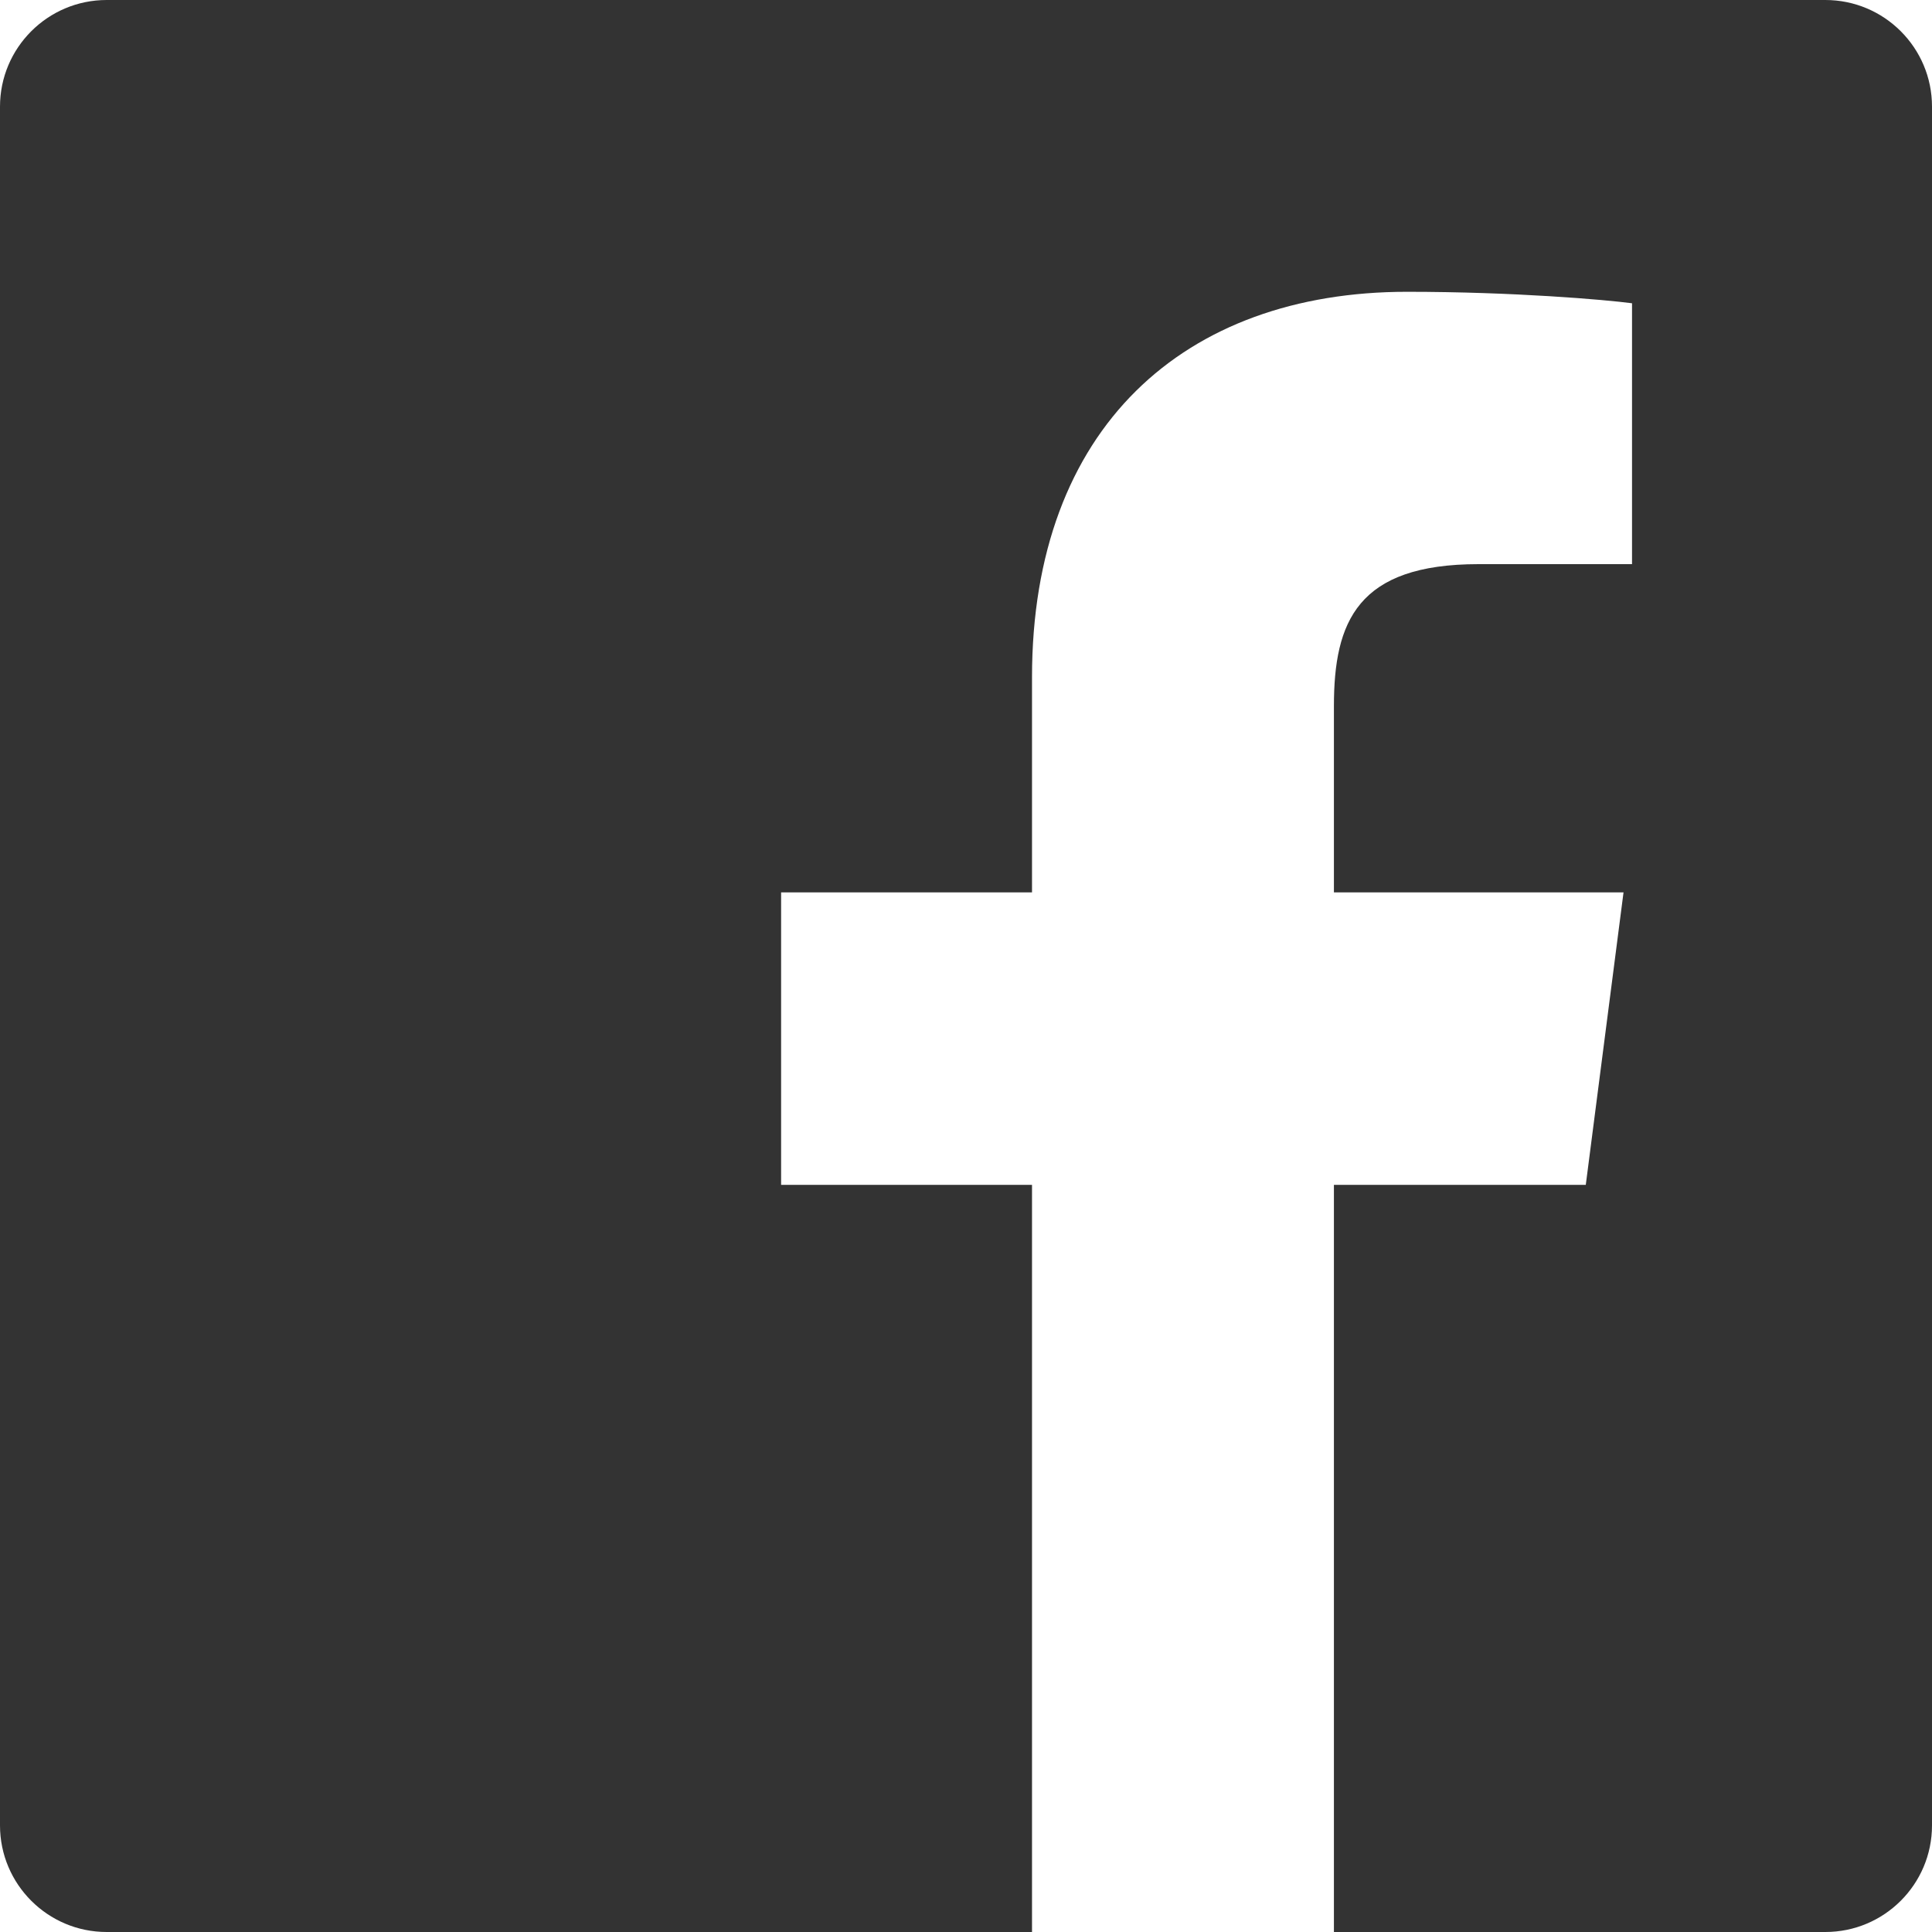
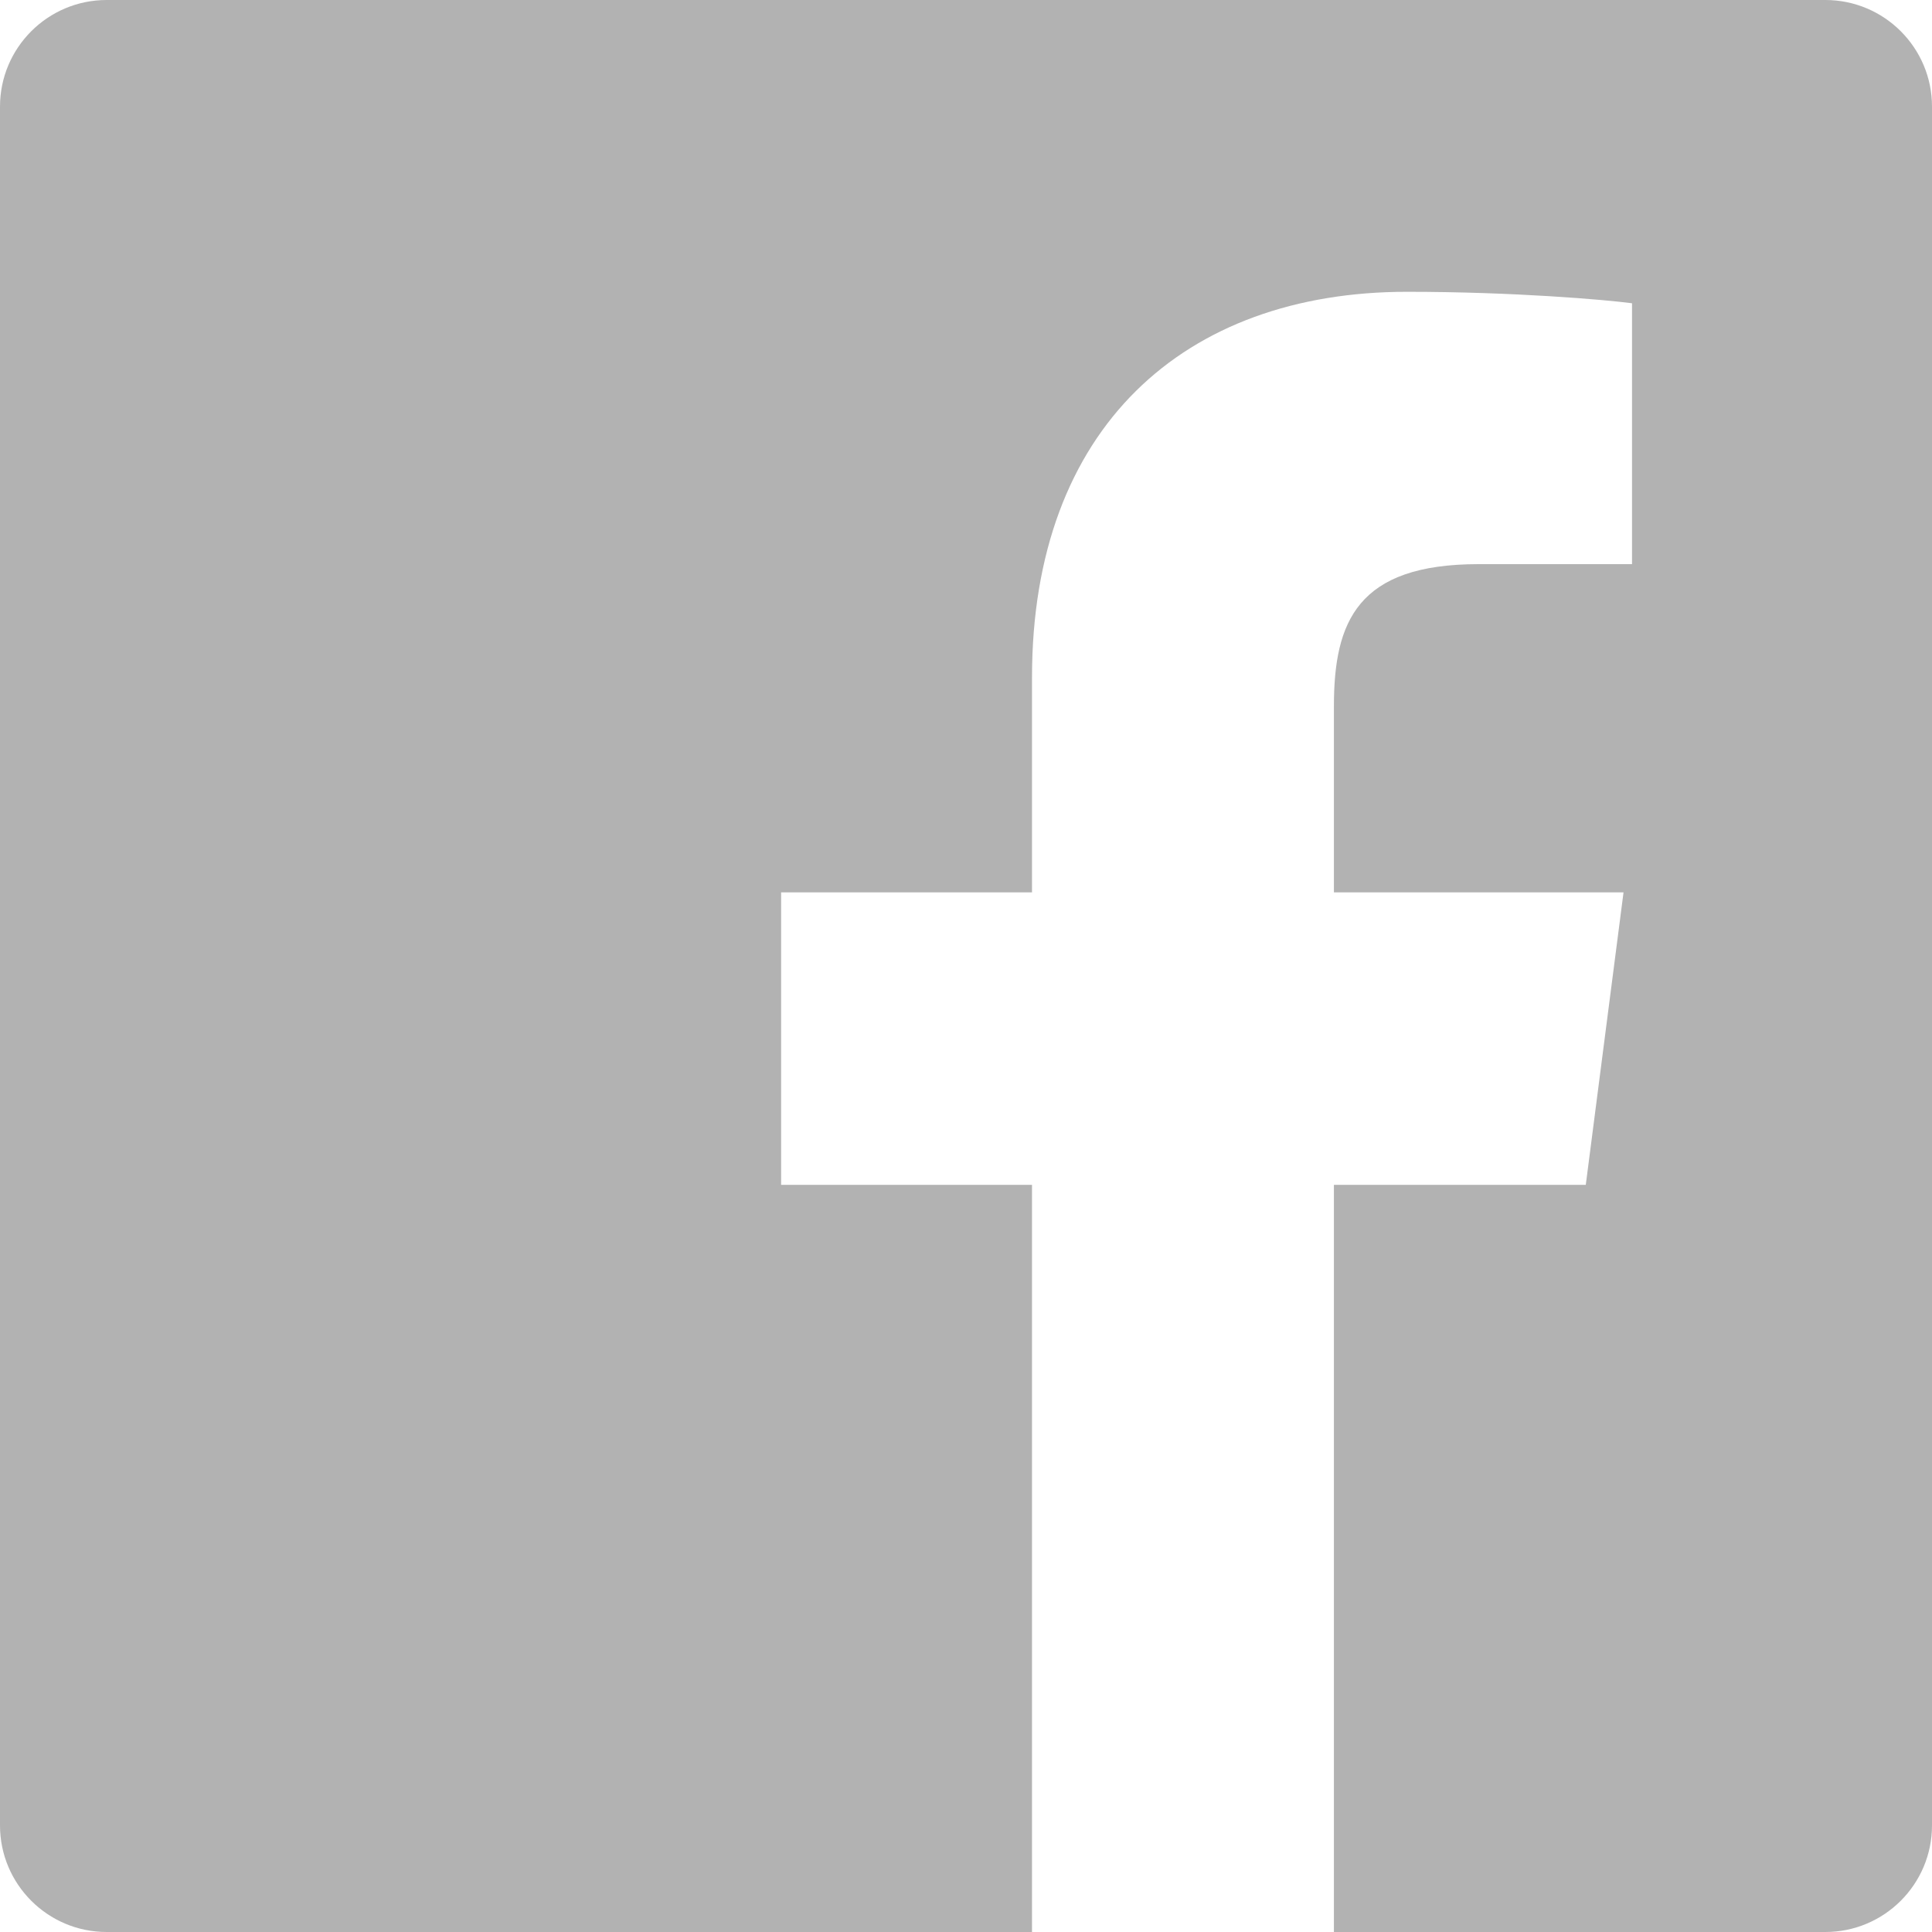
<svg xmlns="http://www.w3.org/2000/svg" width="30" height="30" viewBox="0 0 30 30" fill="none">
-   <path d="M28.344 3.39346e-08H1.655C0.741 0.001 -0 0.742 3.39346e-08 1.656V28.346C0.001 29.259 0.742 30 1.656 30H16.025V18.398H12.129V13.857H16.025V10.516C16.025 6.64 18.391 4.531 21.848 4.531C23.504 4.531 24.927 4.654 25.342 4.709V8.76H22.958C21.077 8.76 20.713 9.653 20.713 10.965V13.857H25.21L24.624 18.398H20.713V30H28.344C29.258 30 30 29.259 30 28.345C30 28.345 30 28.344 30 28.344V1.655C30 0.741 29.258 -0 28.344 3.39346e-08Z" fill="#333333" />
+   <path d="M28.344 3.39346e-08H1.655C0.741 0.001 -0 0.742 3.39346e-08 1.656V28.346C0.001 29.259 0.742 30 1.656 30H16.025V18.398H12.129V13.857H16.025V10.516C16.025 6.64 18.391 4.531 21.848 4.531C23.504 4.531 24.927 4.654 25.342 4.709V8.76H22.958C21.077 8.76 20.713 9.653 20.713 10.965V13.857H25.21L24.624 18.398H20.713V30H28.344C29.258 30 30 29.259 30 28.345C30 28.345 30 28.344 30 28.344V1.655C30 0.741 29.258 -0 28.344 3.39346e-08Z" fill="#b2b2b2" />
</svg>
